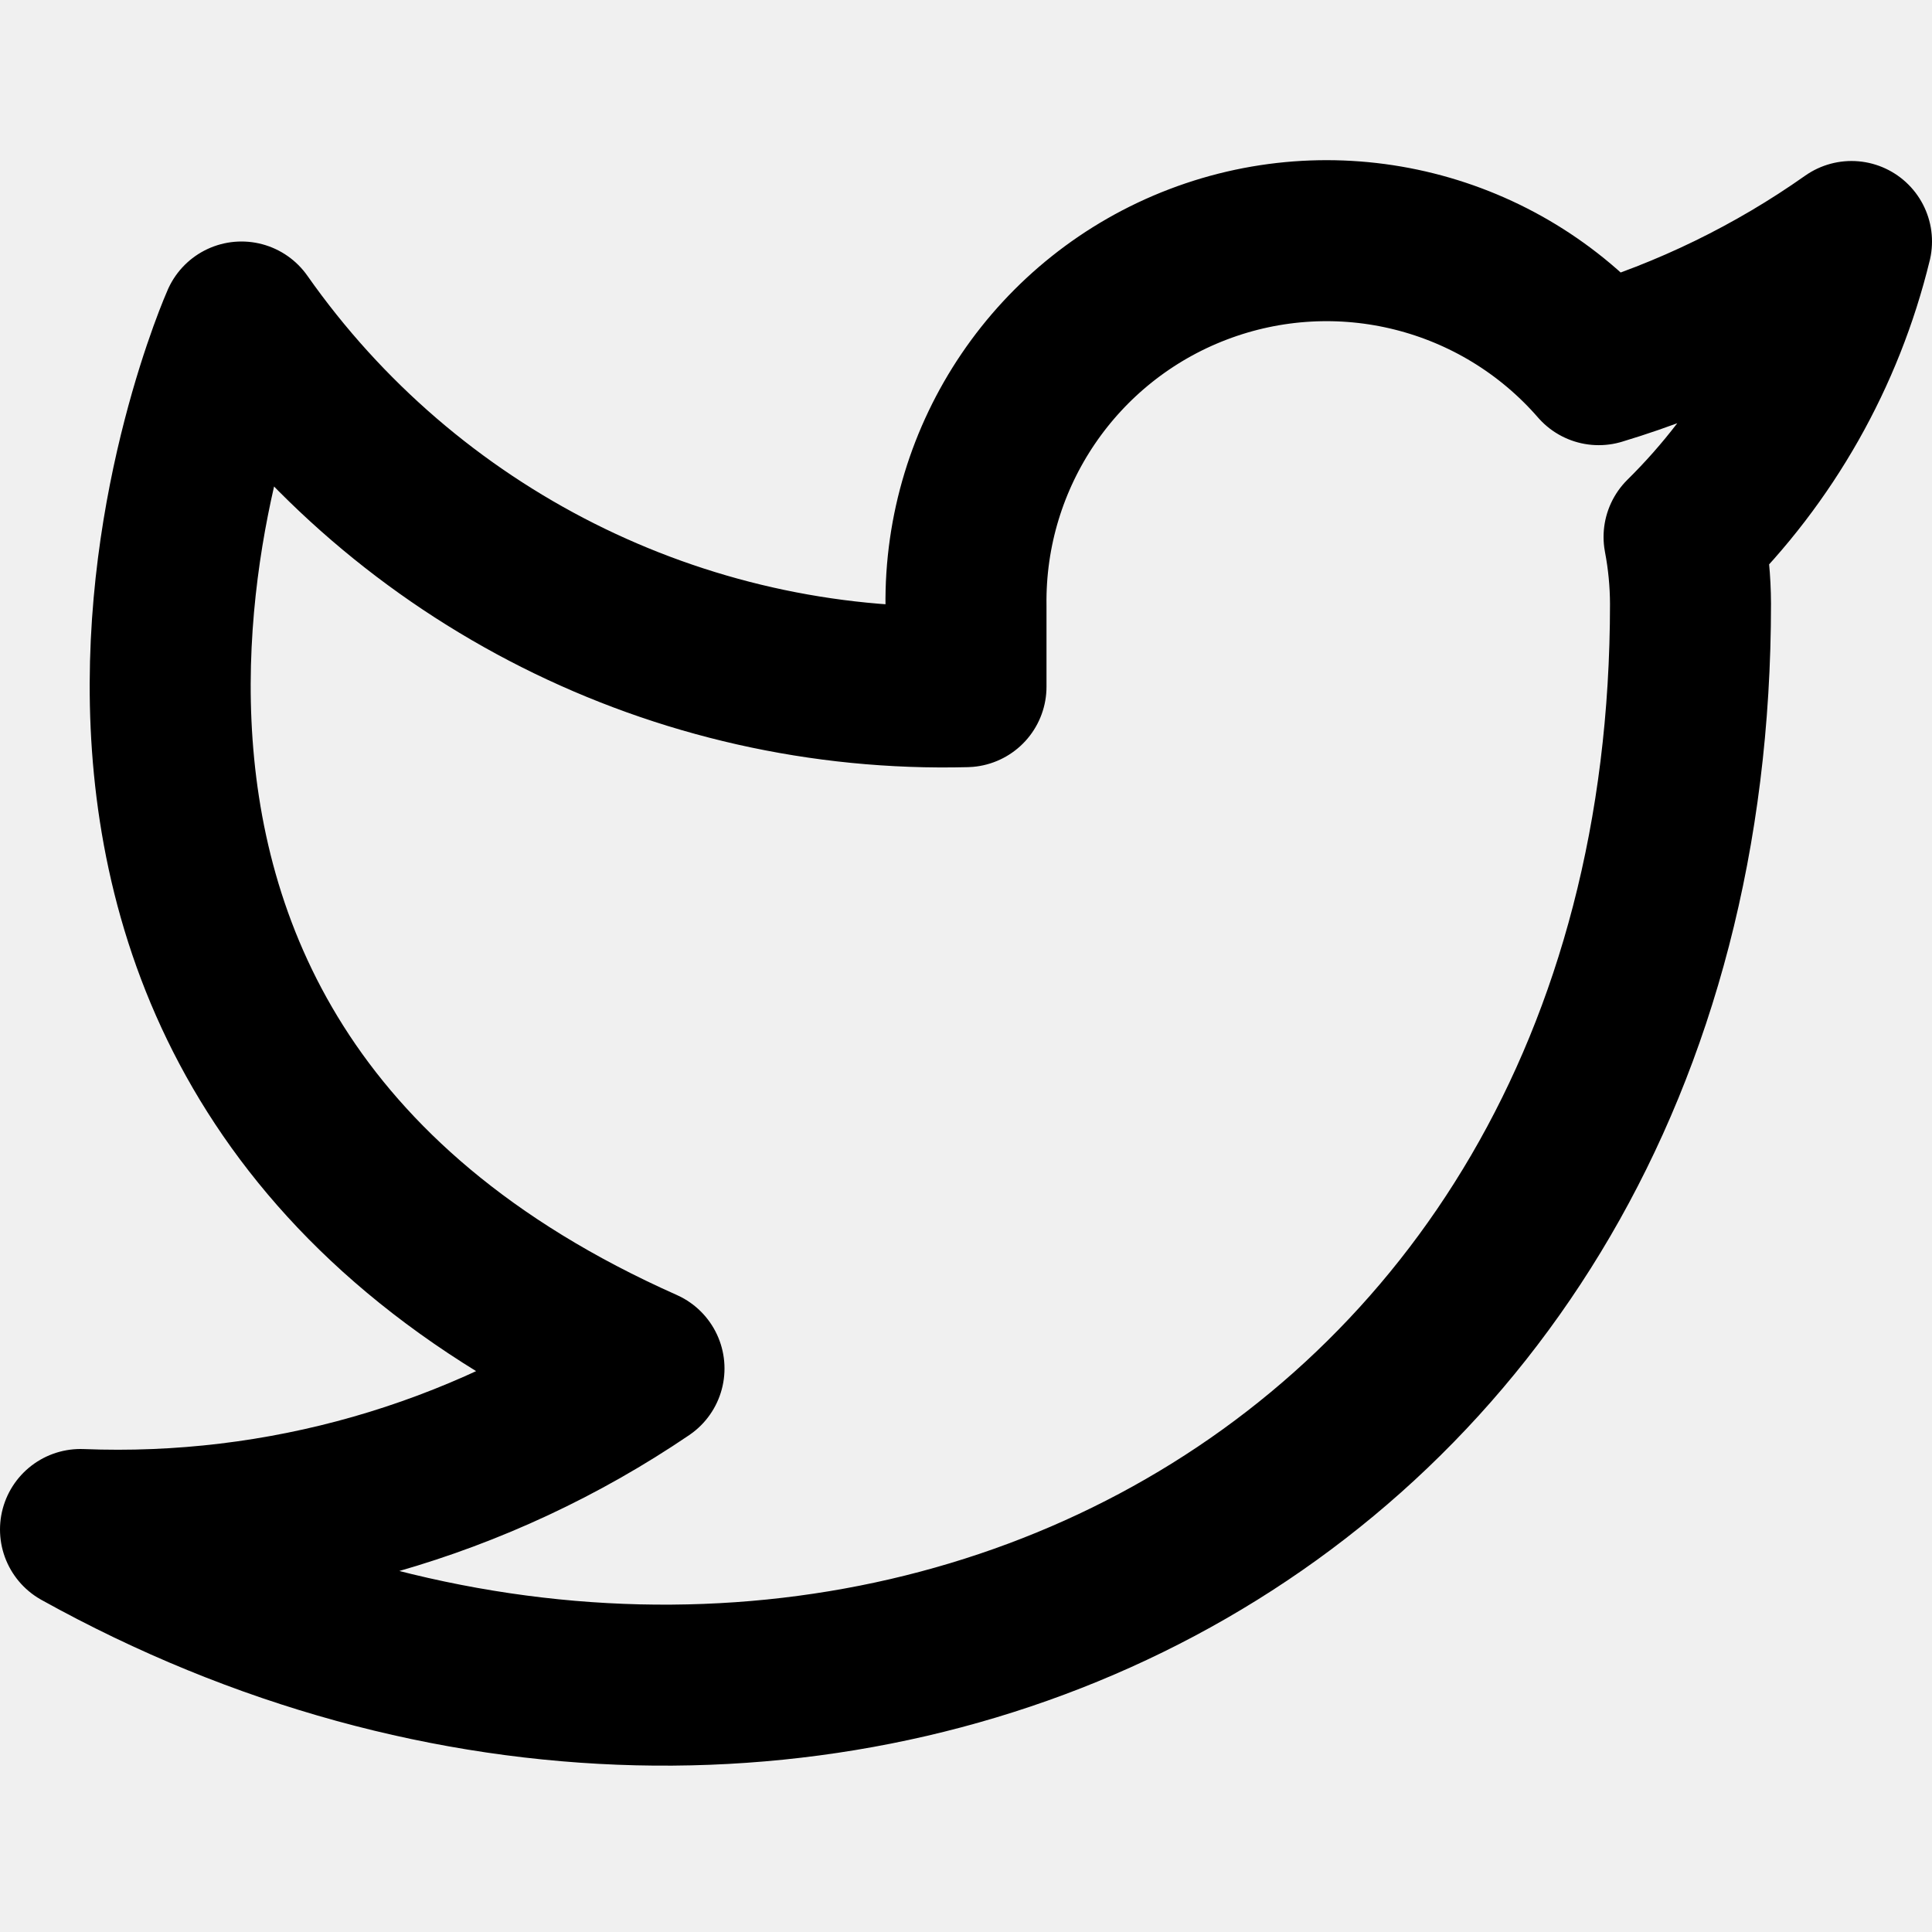
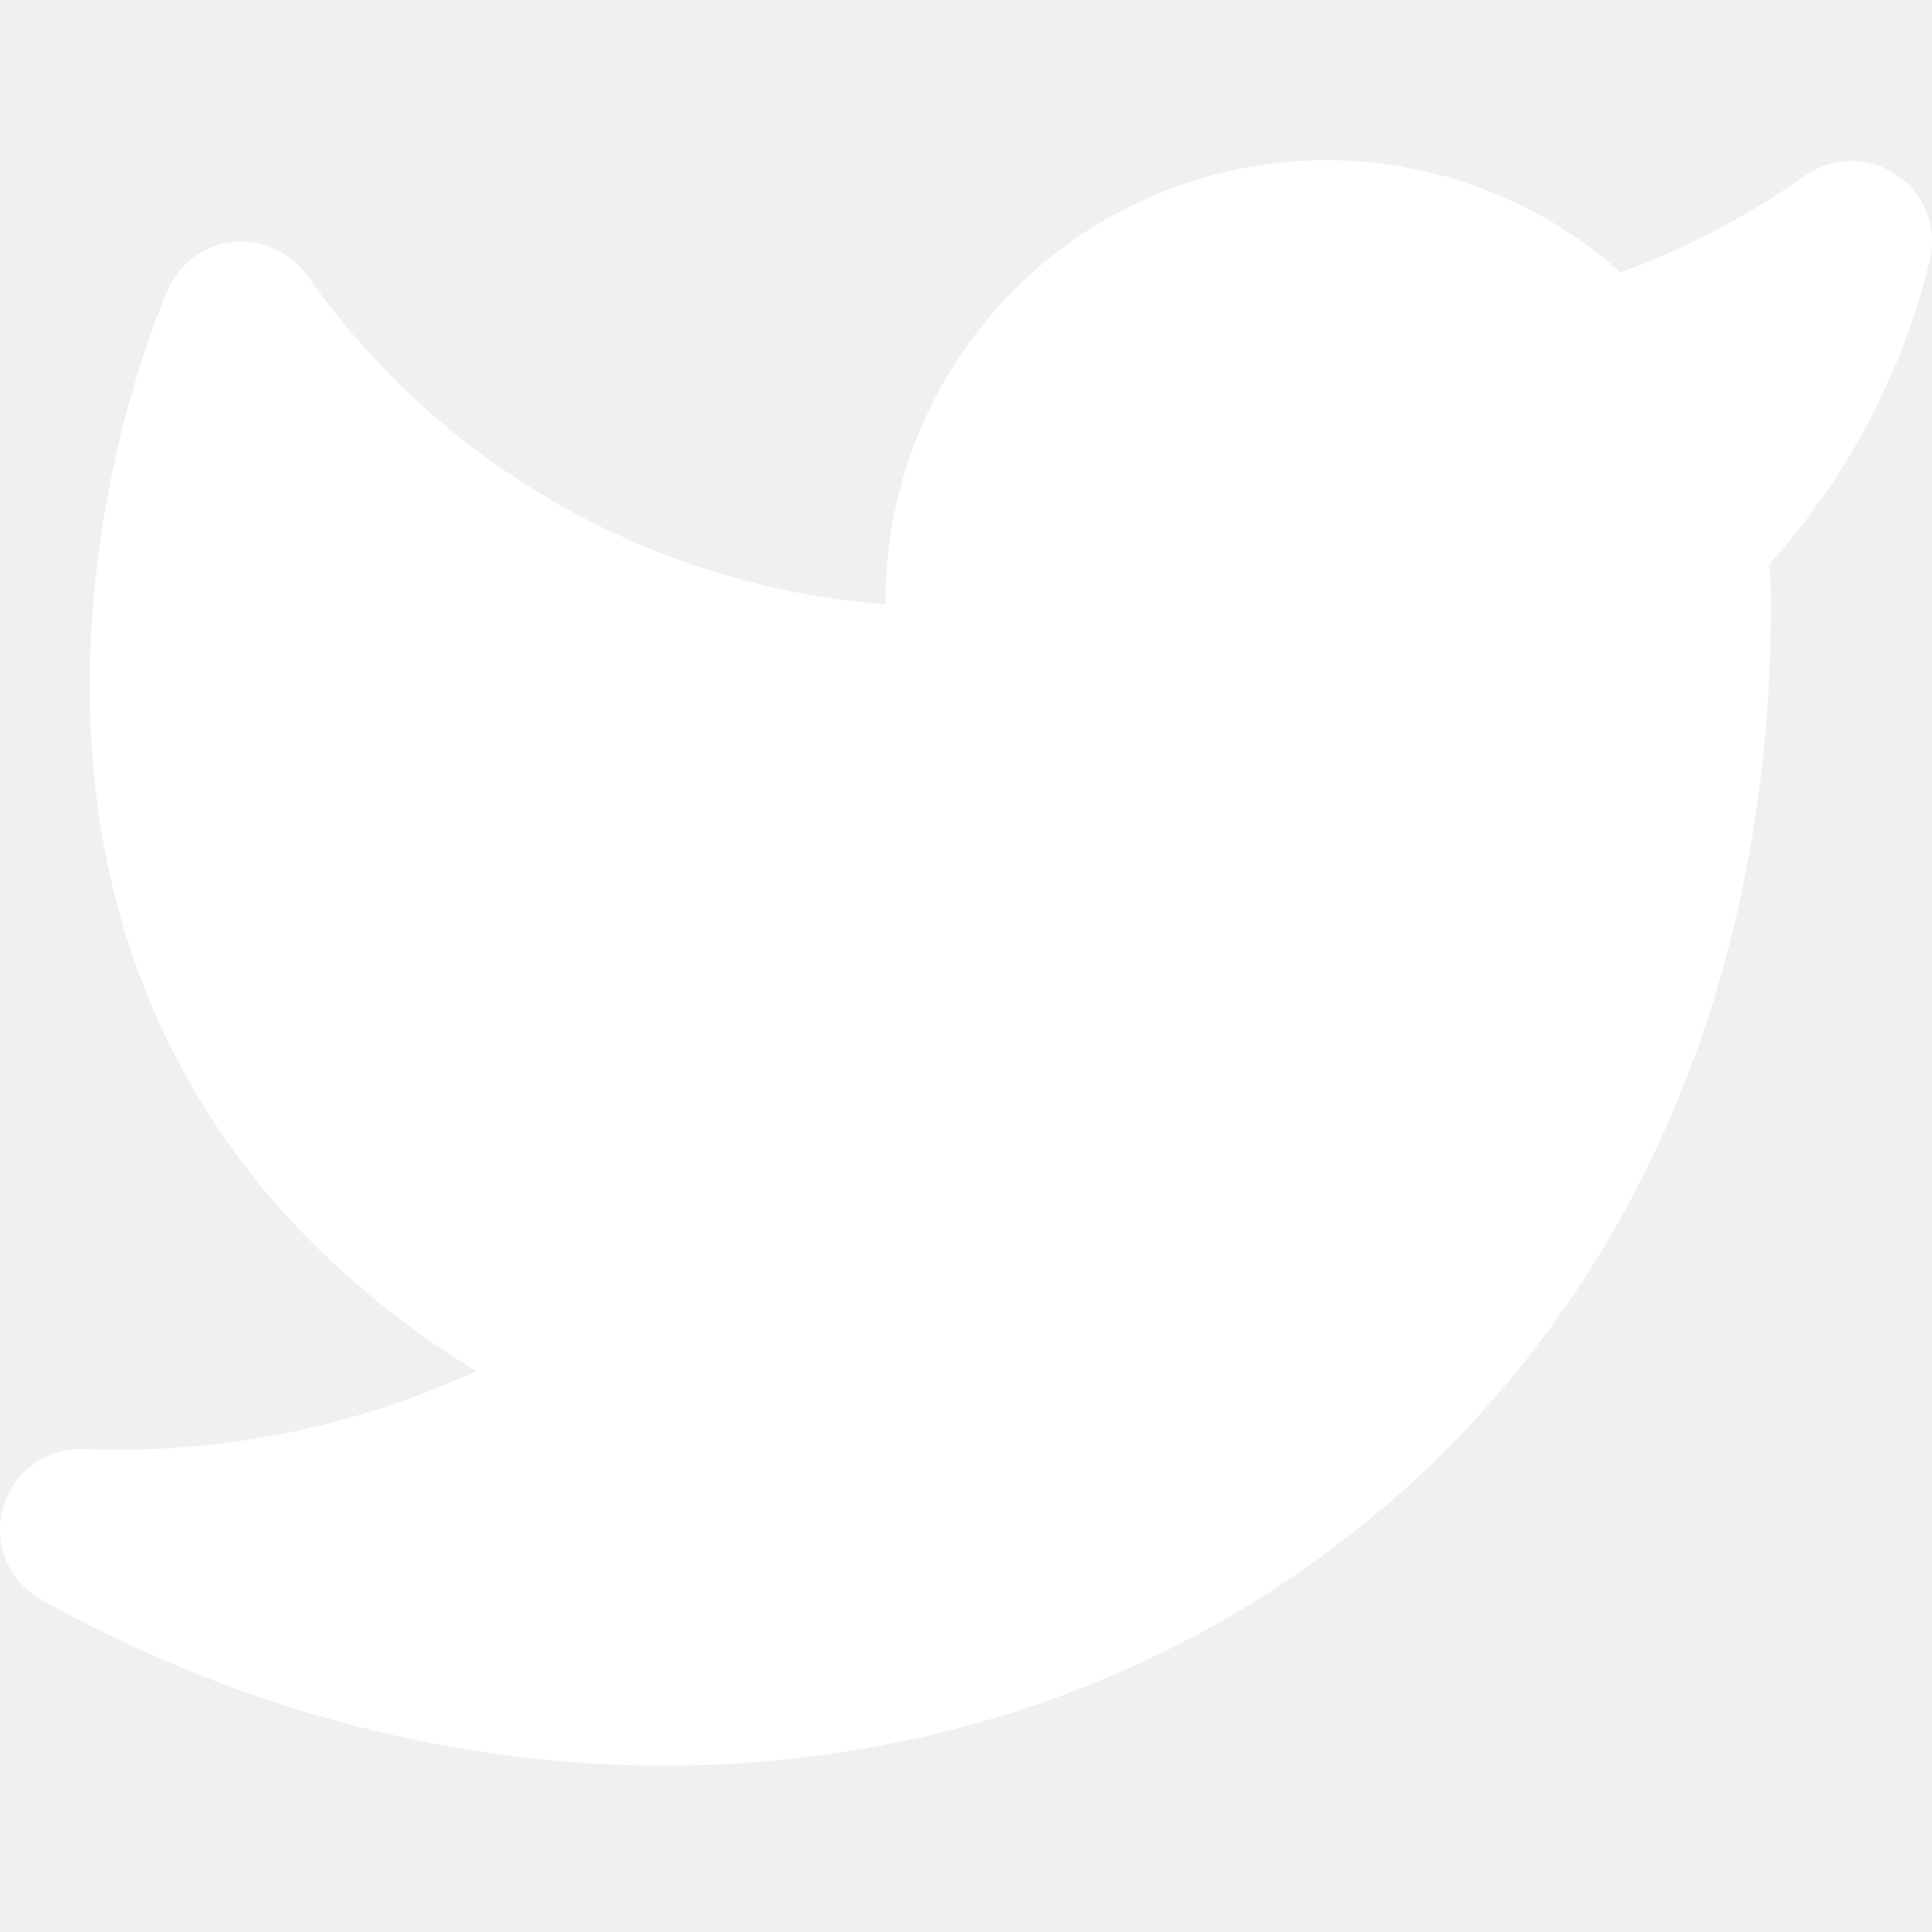
- <svg xmlns="http://www.w3.org/2000/svg" width="24" height="24" viewBox="0 0 24 24" fill="none" stroke="currentColor" stroke-width="2" stroke-linecap="round" stroke-linejoin="round" class="feather feather-twitter">
+ <svg xmlns="http://www.w3.org/2000/svg" width="24" height="24" viewBox="0 0 24 24" fill="#fff" stroke="#fff" stroke-width="2" stroke-linecap="round" stroke-linejoin="round" class="feather feather-twitter">
  <path d="M23 3a10.9 10.9 0 0 1-3.14 1.53 4.48 4.48 0 0 0-7.86 3v1A10.66 10.66 0 0 1 3 4s-4 9 5 13a11.64 11.64 0 0 1-7 2c9 5 20 0 20-11.5a4.5 4.5 0 0 0-.08-.83A7.72 7.72 0 0 0 23 3z" />
</svg>
